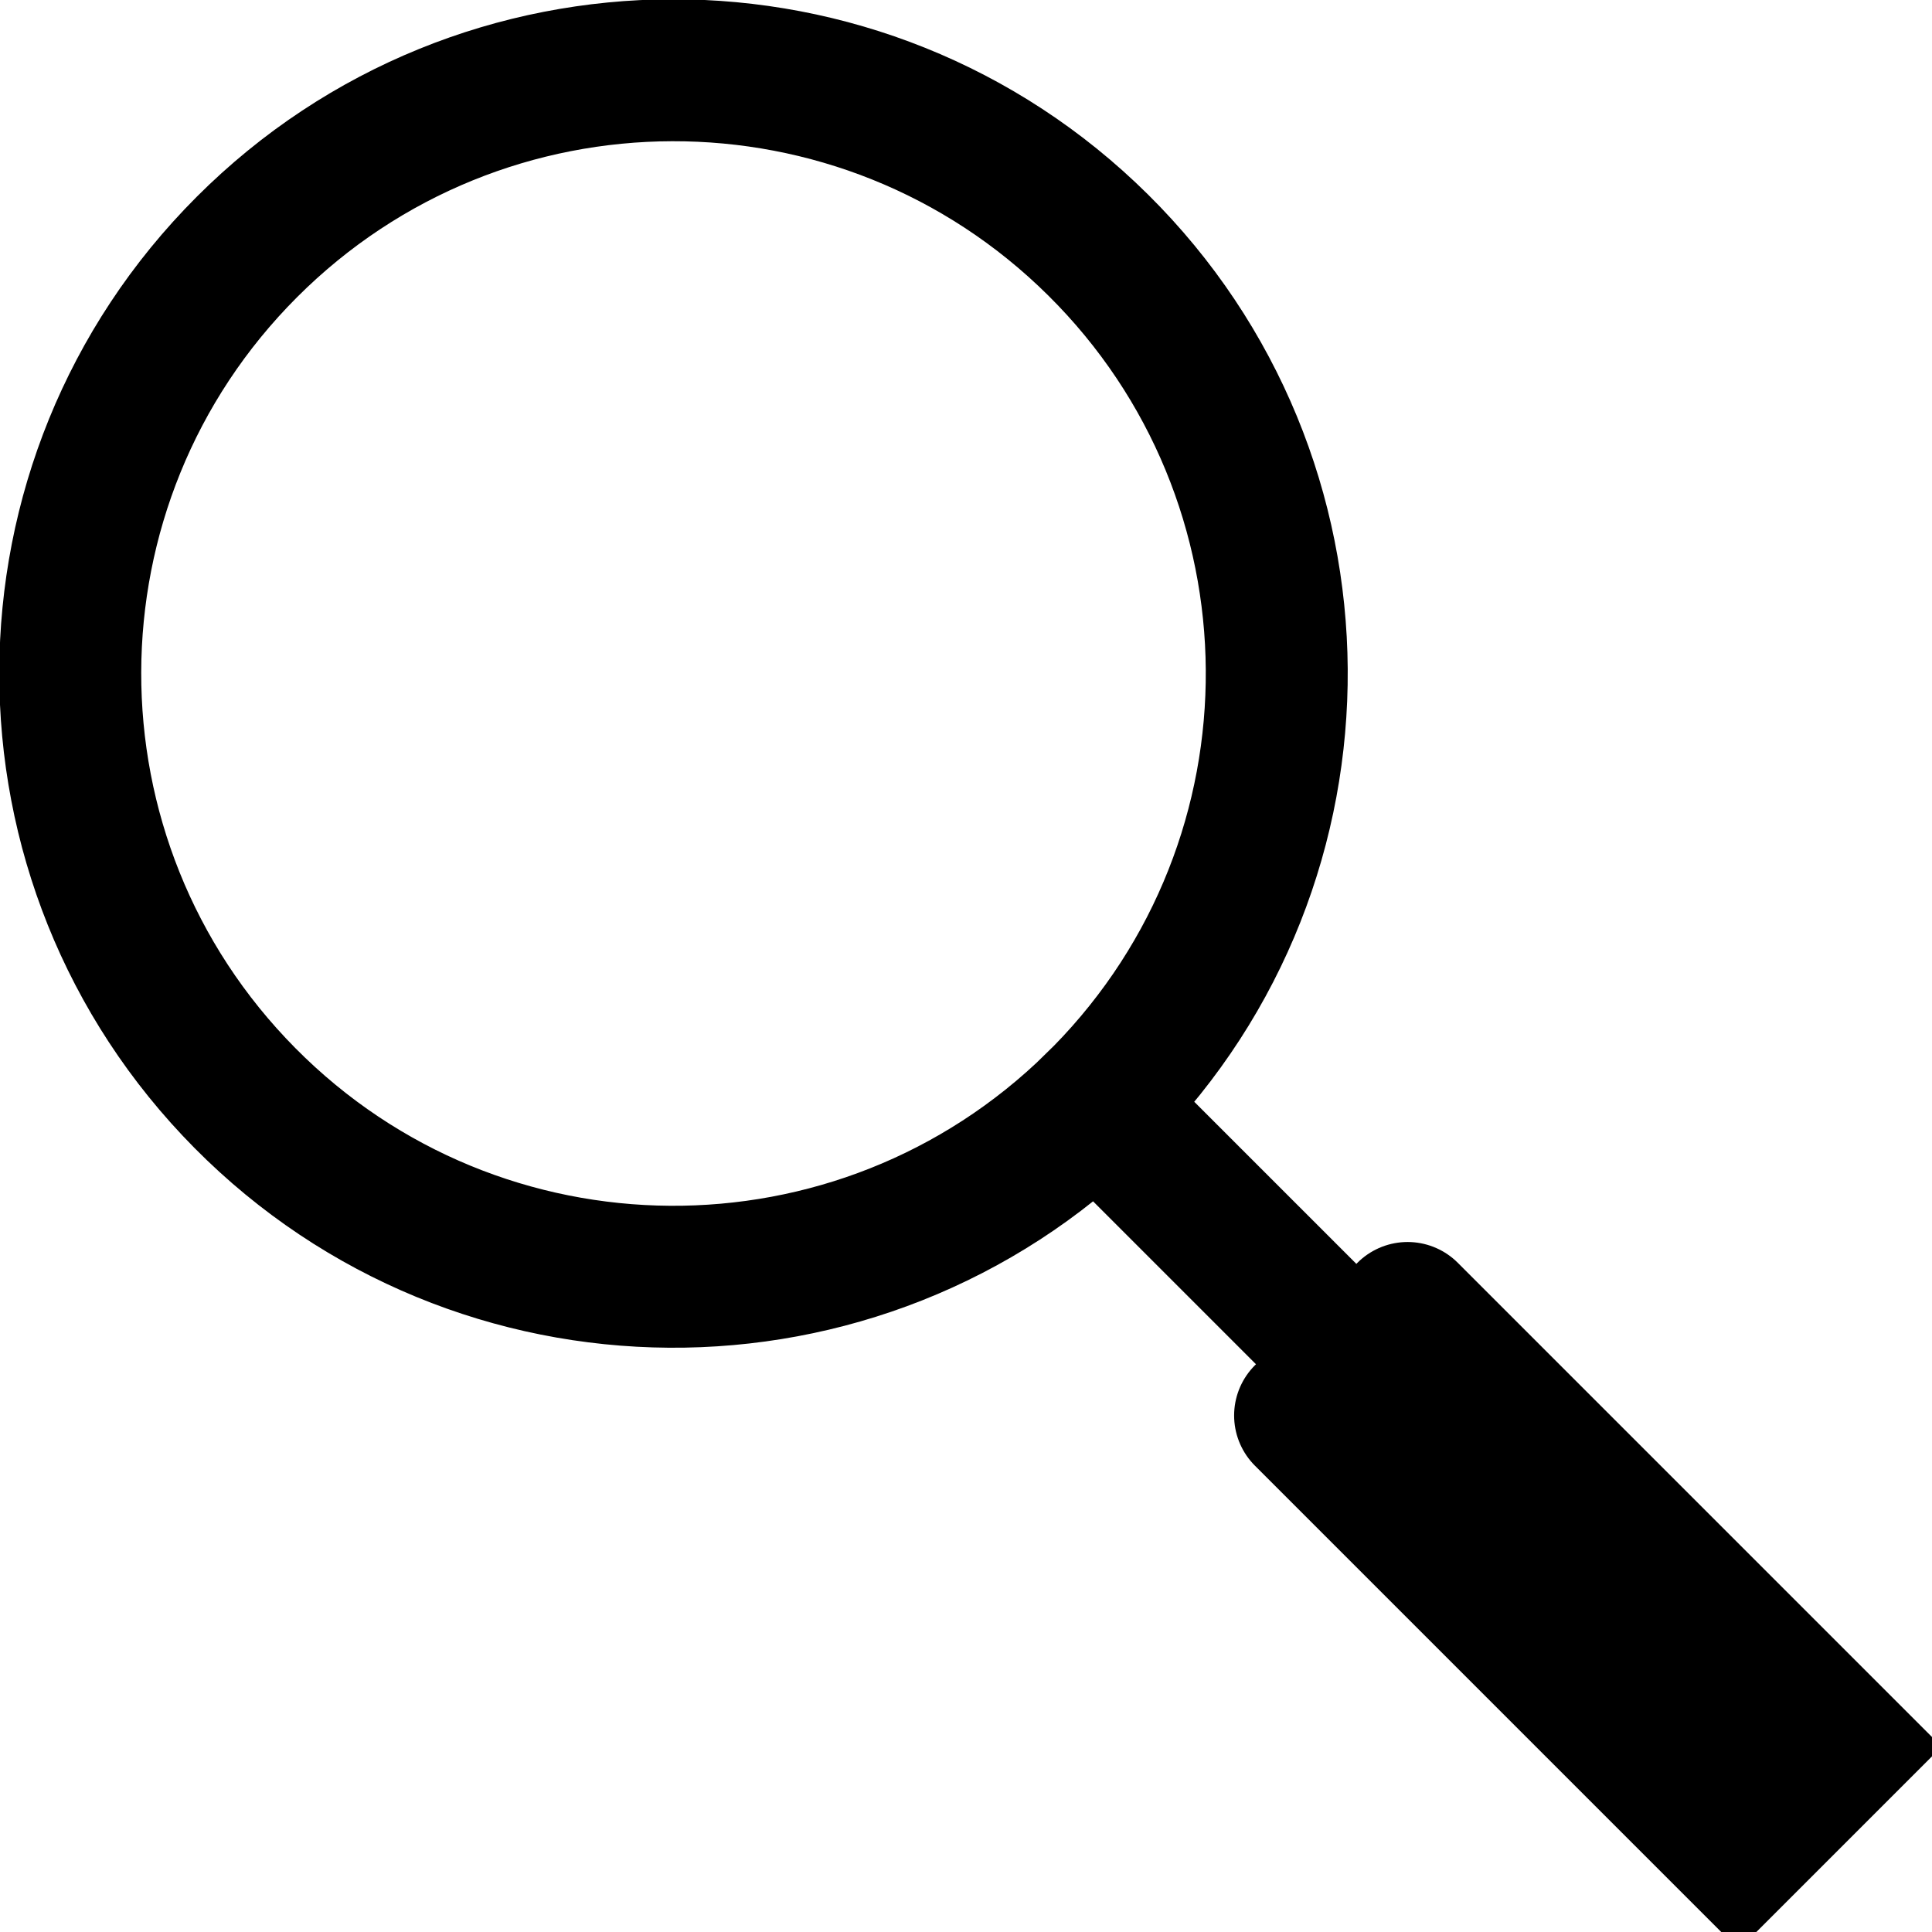
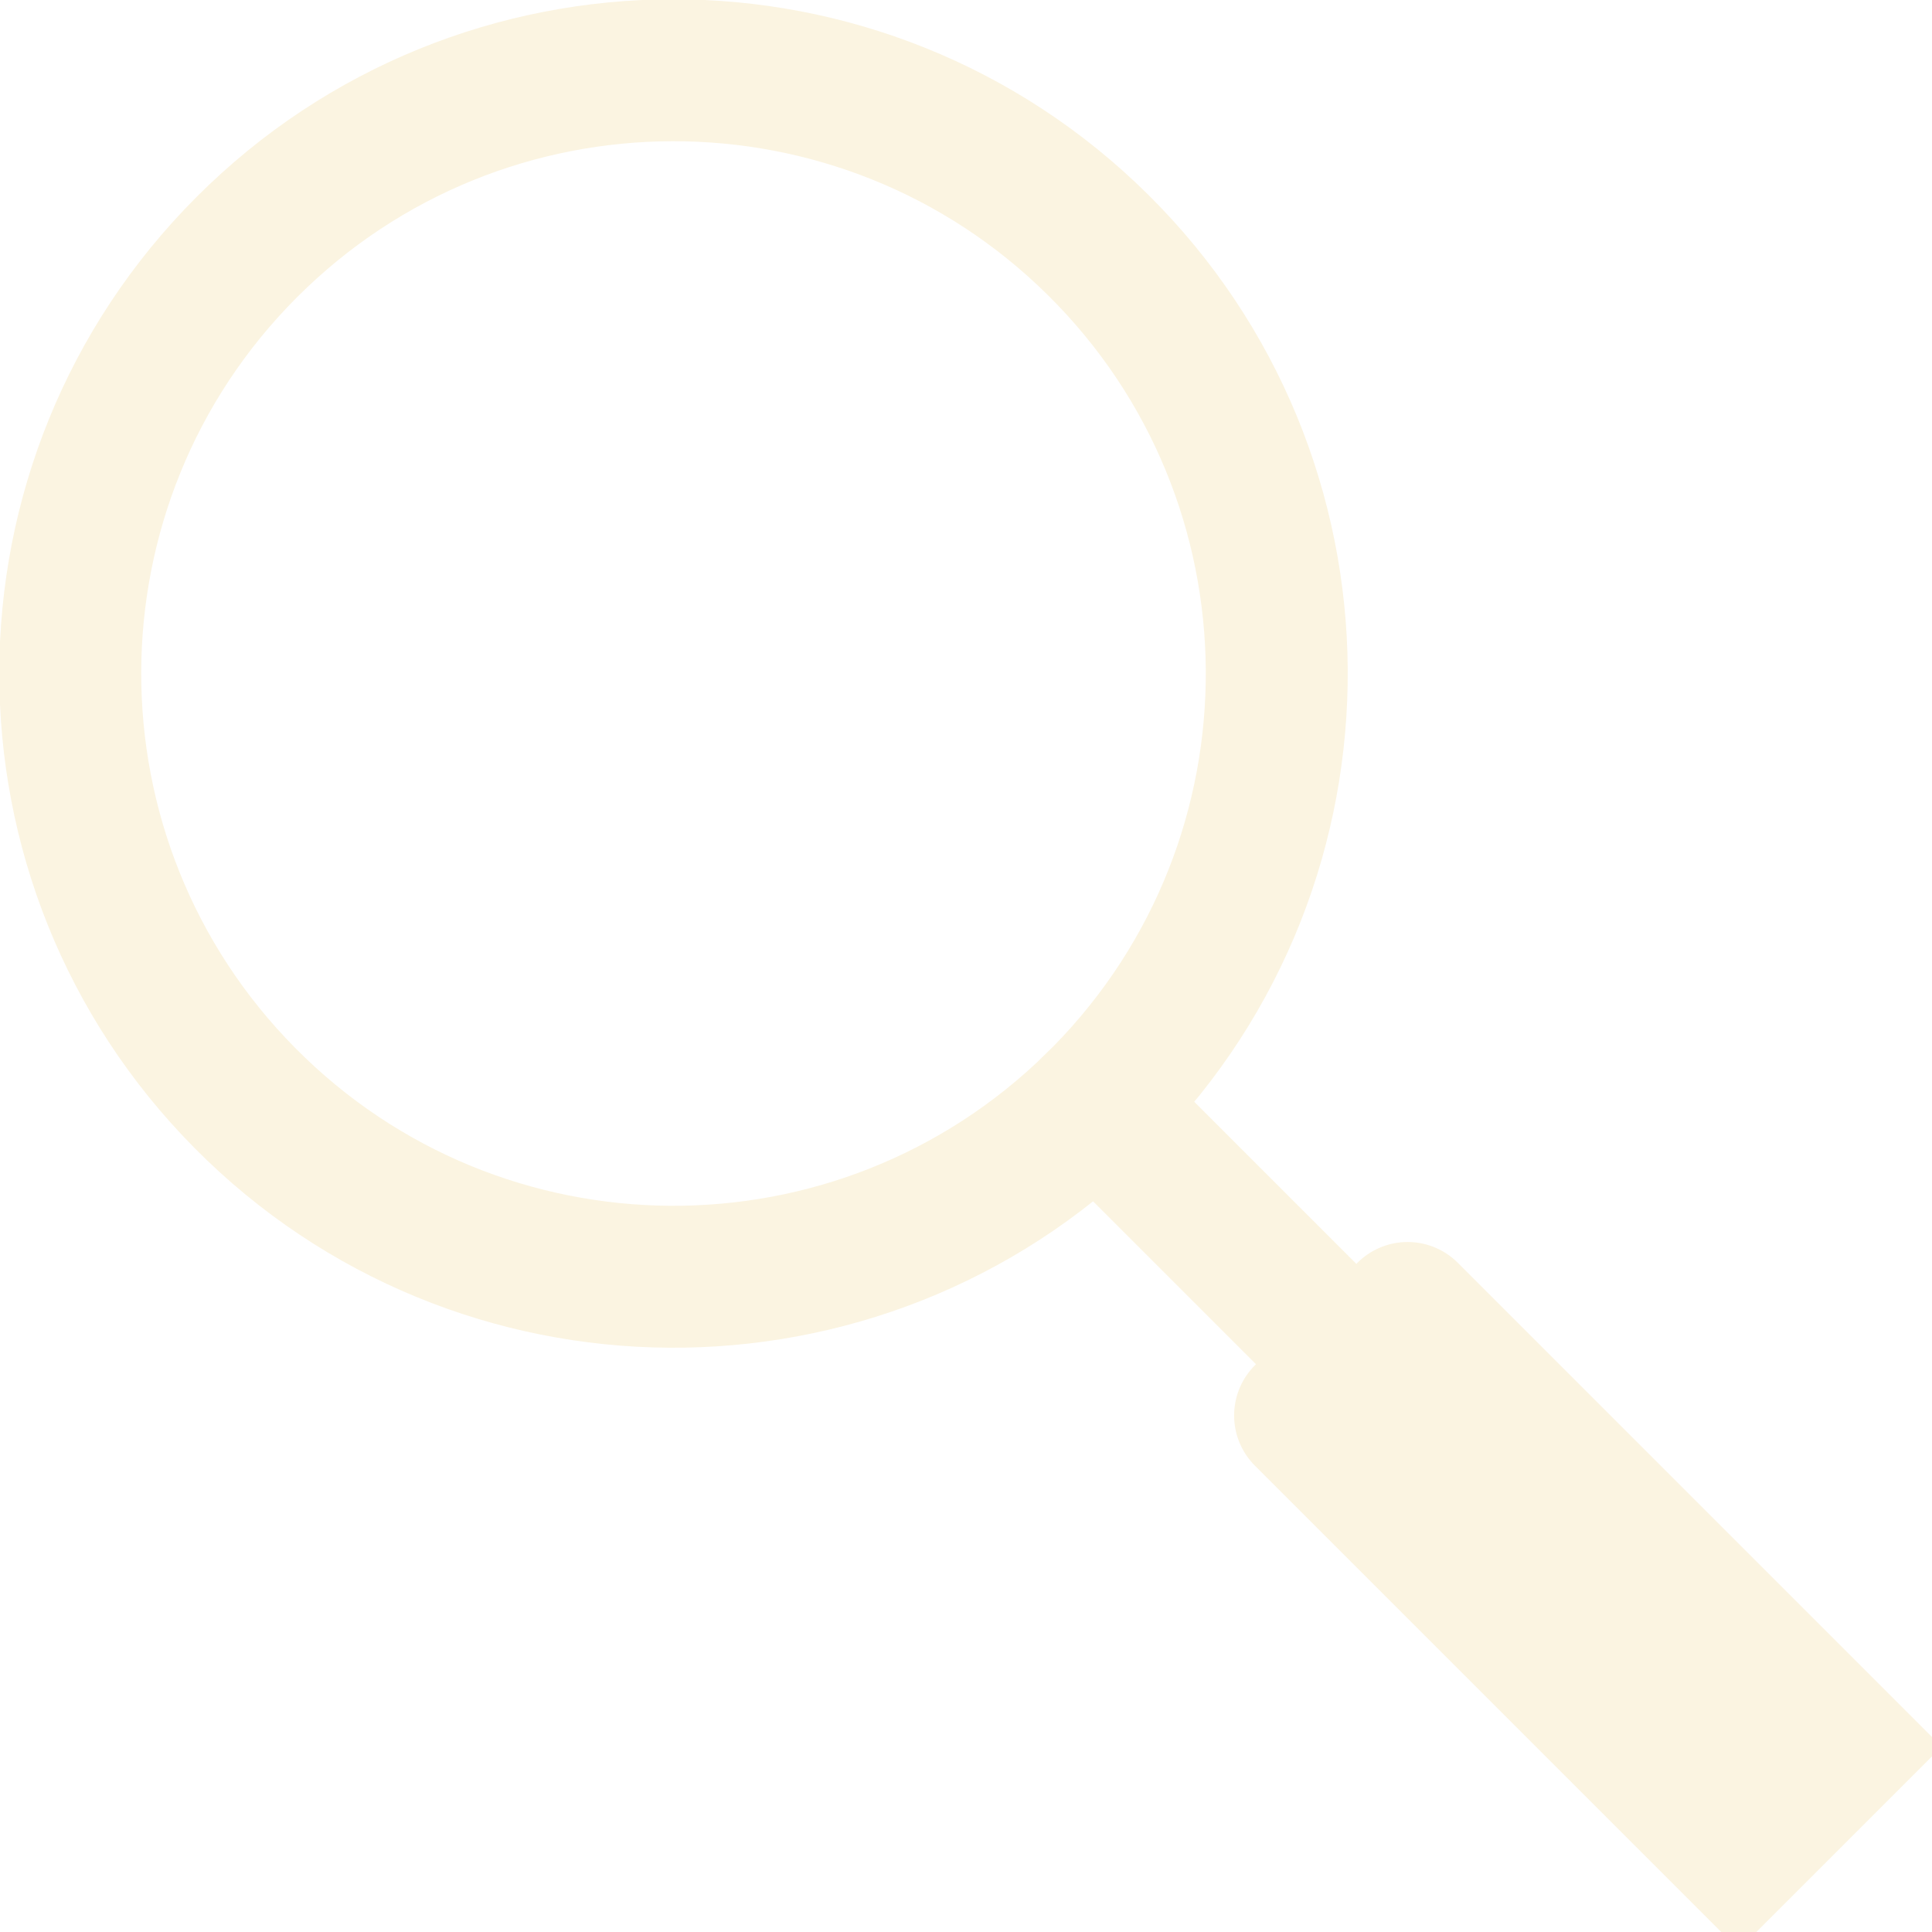
<svg xmlns="http://www.w3.org/2000/svg" width="490" height="490">
-   <path fill="none" stroke="#000" stroke-width="36" stroke-linecap="round" d="m280,278a153,153 0 1,0-2,2l170,170m-91-117 110,110-26,26-110-110" />
+   <path fill="none" stroke="#fbf4e1" stroke-width="36" stroke-linecap="round" d="m280,278a153,153 0 1,0-2,2l170,170m-91-117 110,110-26,26-110-110" />
</svg>
